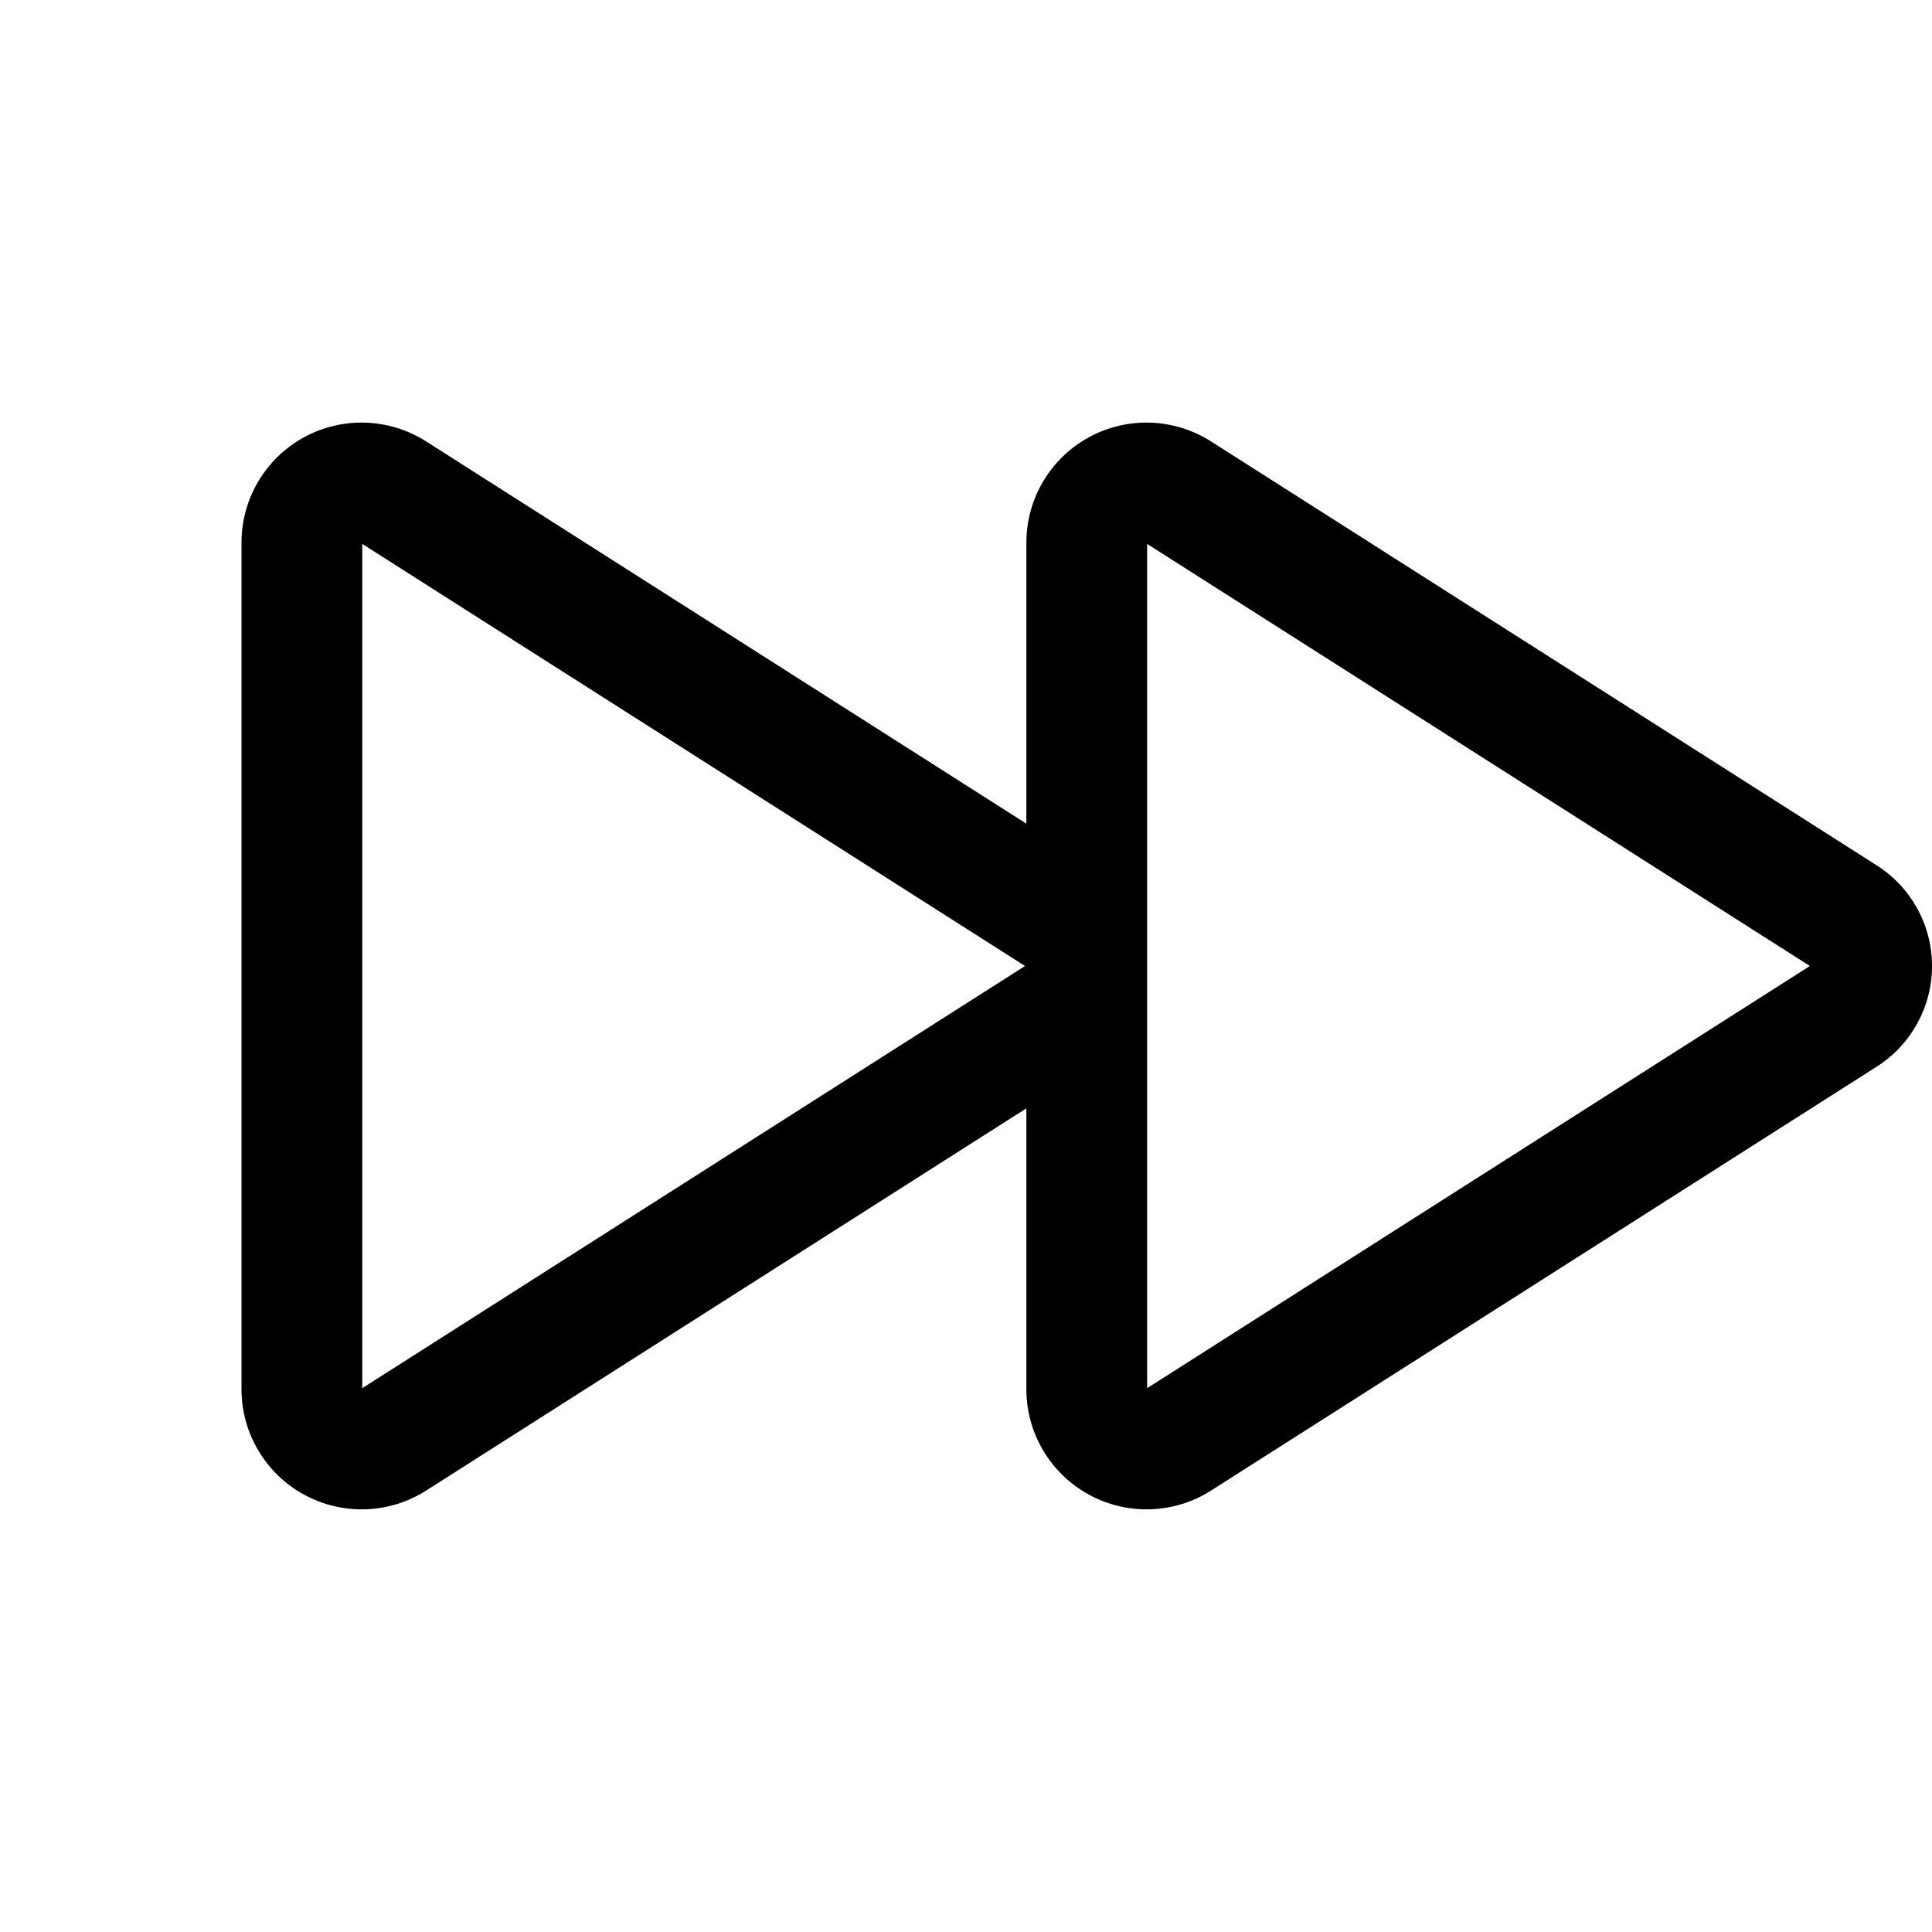
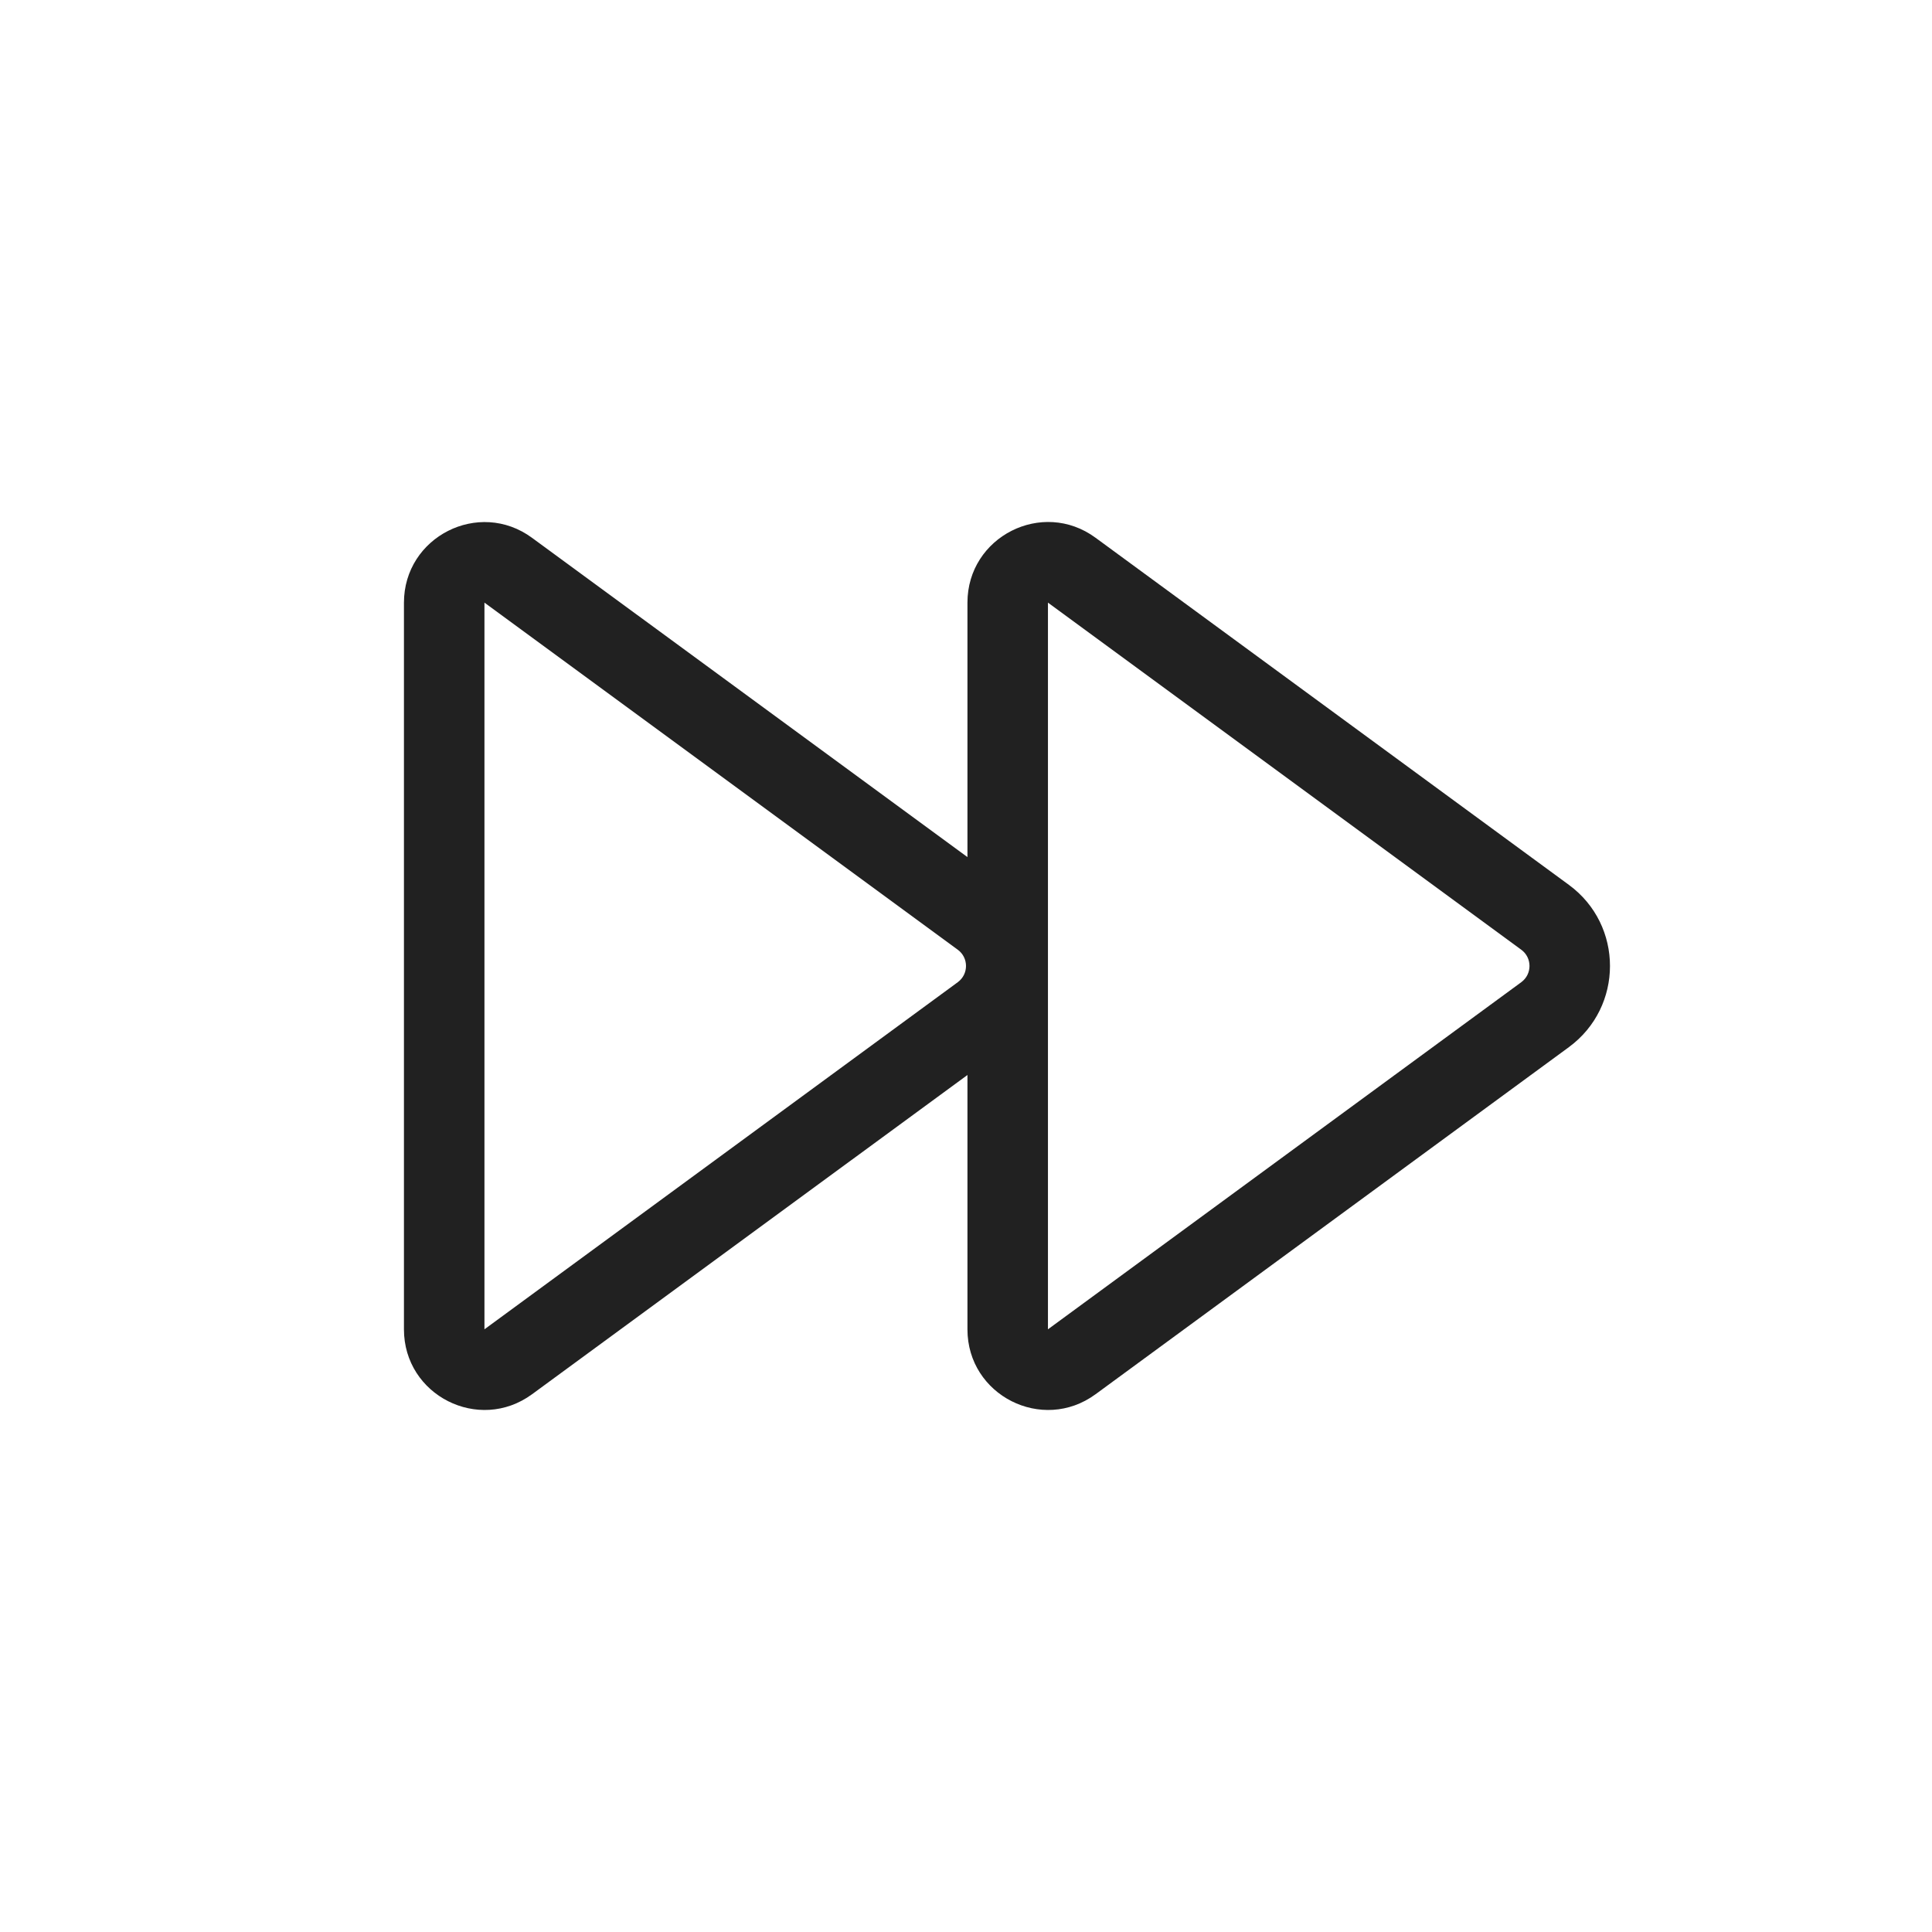
- <svg xmlns="http://www.w3.org/2000/svg" width="256" height="256" viewBox="0 0 256 256">
-   <path fill="black" d="M248.67,114.66,160.48,58.5A15.91,15.91,0,0,0,136,71.84v37.3L56.48,58.5A15.91,15.91,0,0,0,32,71.84V184.16A15.92,15.92,0,0,0,56.48,197.5L136,146.86v37.3a15.92,15.92,0,0,0,24.48,13.34l88.19-56.16a15.8,15.8,0,0,0,0-26.68ZM48,183.94V72.07L135.82,128Zm104,0V72.07L239.82,128Z" />
+ <svg xmlns="http://www.w3.org/2000/svg" id="svg4" width="24" height="24" fill="none" version="1.1" viewBox="0 0 24 24">
+   <path id="path2" d="m12.018 7.486c0-0.819 0.931-1.291 1.591-0.806l5.88 4.312c0.681 0.499 0.681 1.516 0 2.016l-5.88 4.312c-0.661 0.484-1.591 0.013-1.591-0.806v-3.16l-5.409 3.966c-0.661 0.484-1.591 0.013-1.591-0.806v-9.027c0-0.819 0.931-1.291 1.591-0.806l5.409 3.966zm6.88 4.312-5.88-4.312v9.027l5.88-4.312c0.136-0.1 0.136-0.303 0-0.403zm-7 0-5.88-4.312v9.027l5.88-4.312c0.136-0.1 0.136-0.303 0-0.403z" fill="#212121" />
</svg>
